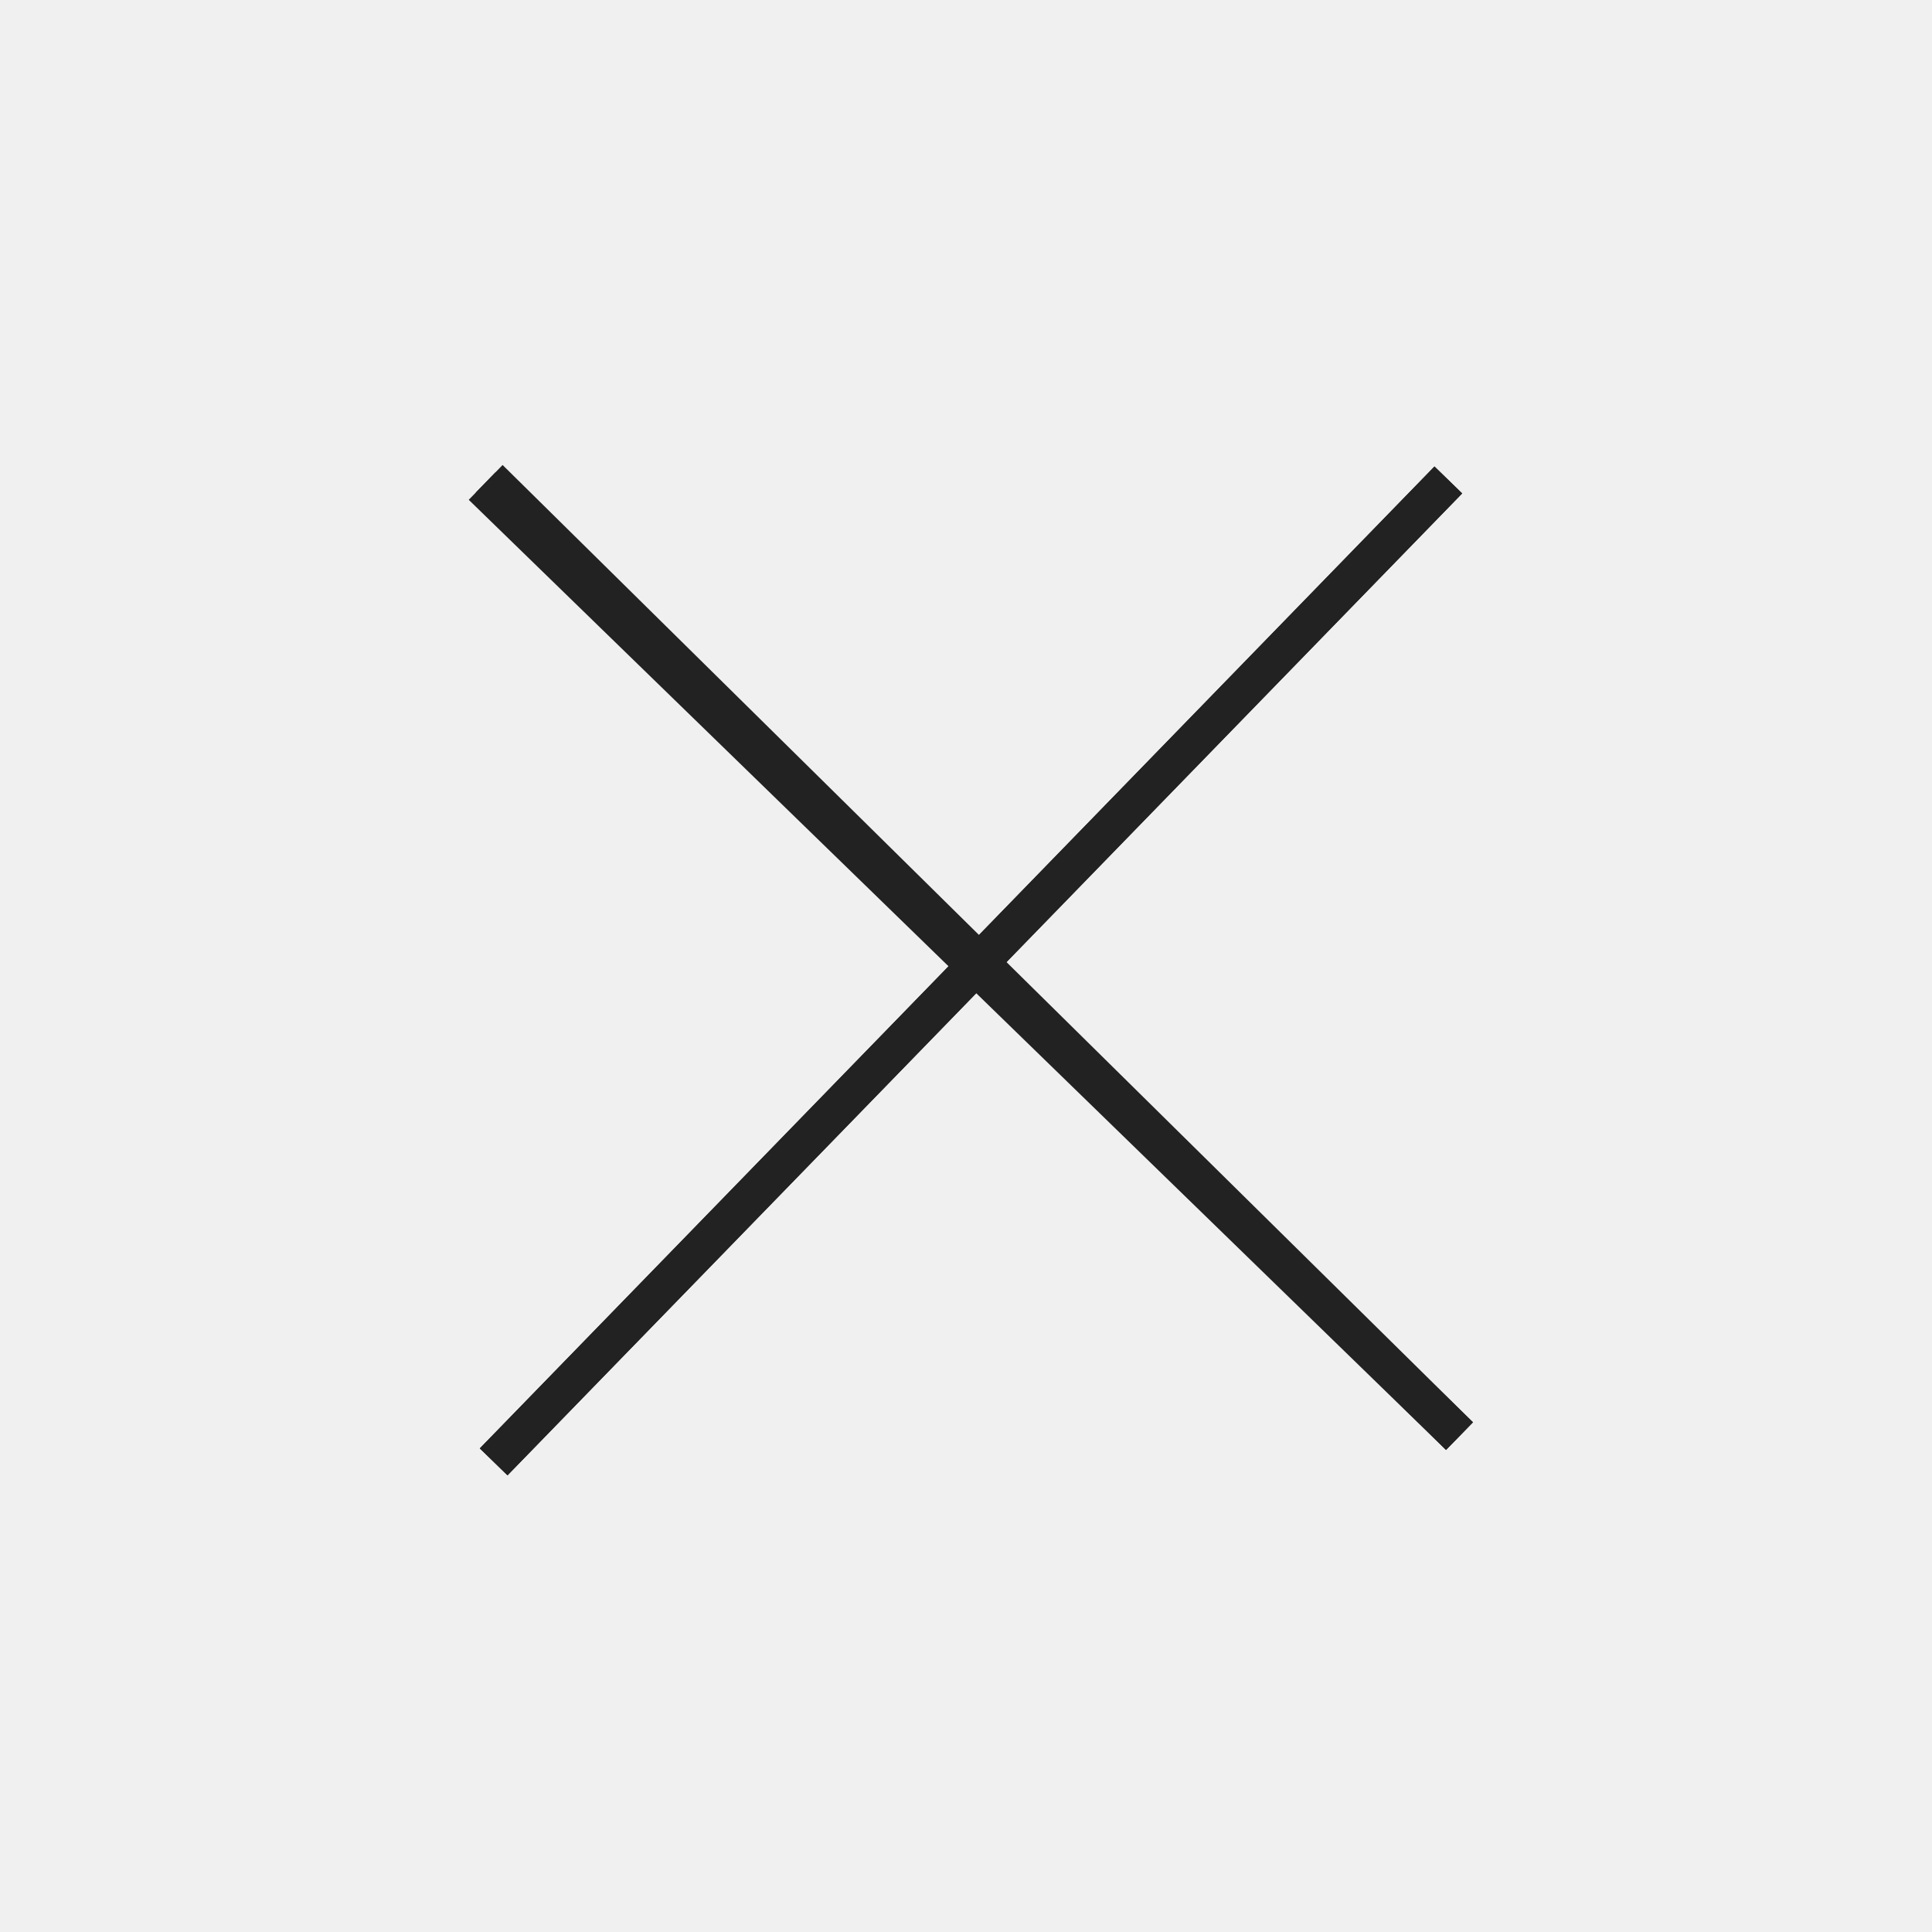
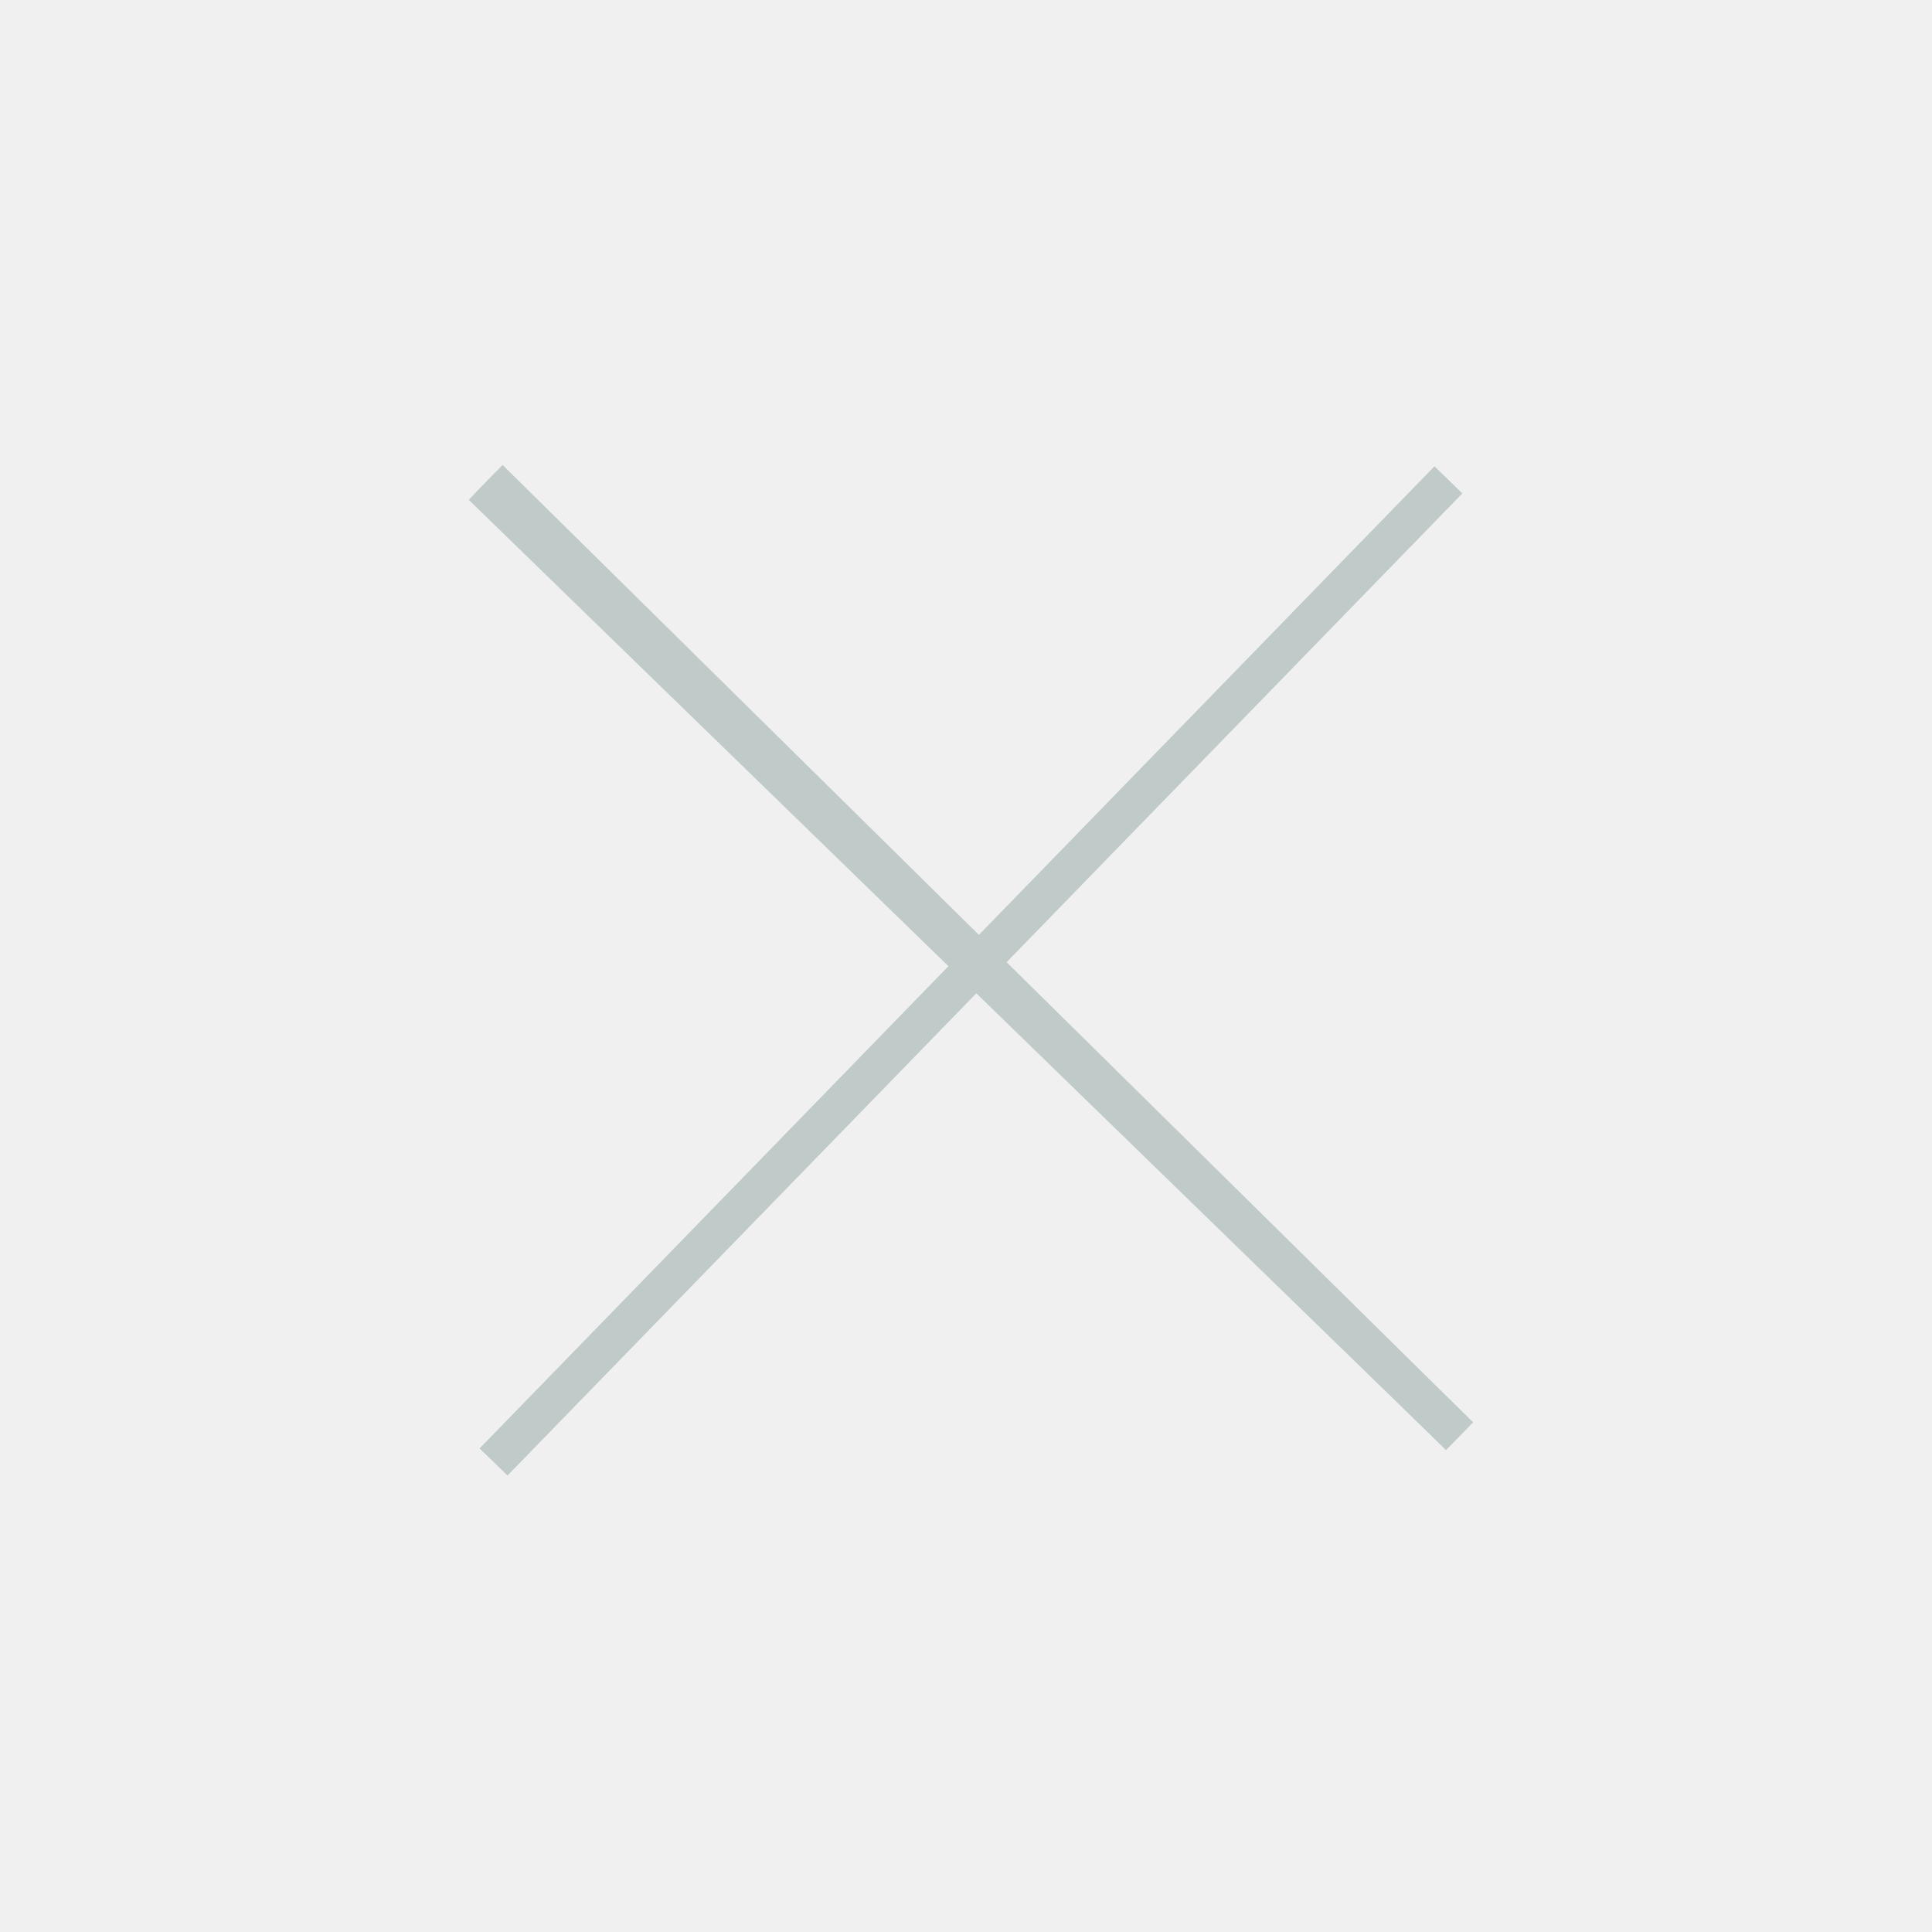
<svg xmlns="http://www.w3.org/2000/svg" width="100" height="100" viewBox="0 0 100 100" fill="none">
  <g clip-path="url(#clip0_21_26)">
-     <path d="M74.965 24.842L25.551 75.666" stroke="#222222" stroke-width="2" />
-     <path d="M24.959 25.153L75.545 74.335" stroke="#222222" stroke-width="2" />
-     <path d="M74.965 24.842L25.551 75.666" stroke="#222222" stroke-width="2" />
-     <path d="M22.166 21.676L75.545 74.335" stroke="#222222" stroke-width="2" />
+     <path d="M74.965 24.842L25.551 75.666" stroke="#C0CAC9" stroke-width="2" />
+     <path d="M24.959 25.153L75.545 74.335" stroke="#C0CAC9" stroke-width="2" />
+     <path d="M74.965 24.842L25.551 75.666" stroke="#C0CAC9" stroke-width="2" />
+     <path d="M22.166 21.676L75.545 74.335" stroke="#C0CAC9" stroke-width="2" />
  </g>
  <defs>
    <clipPath id="clip0_21_26">
      <rect width="70.553" height="70.886" fill="white" transform="translate(49.4142) rotate(44.194)" />
    </clipPath>
  </defs>
</svg>
